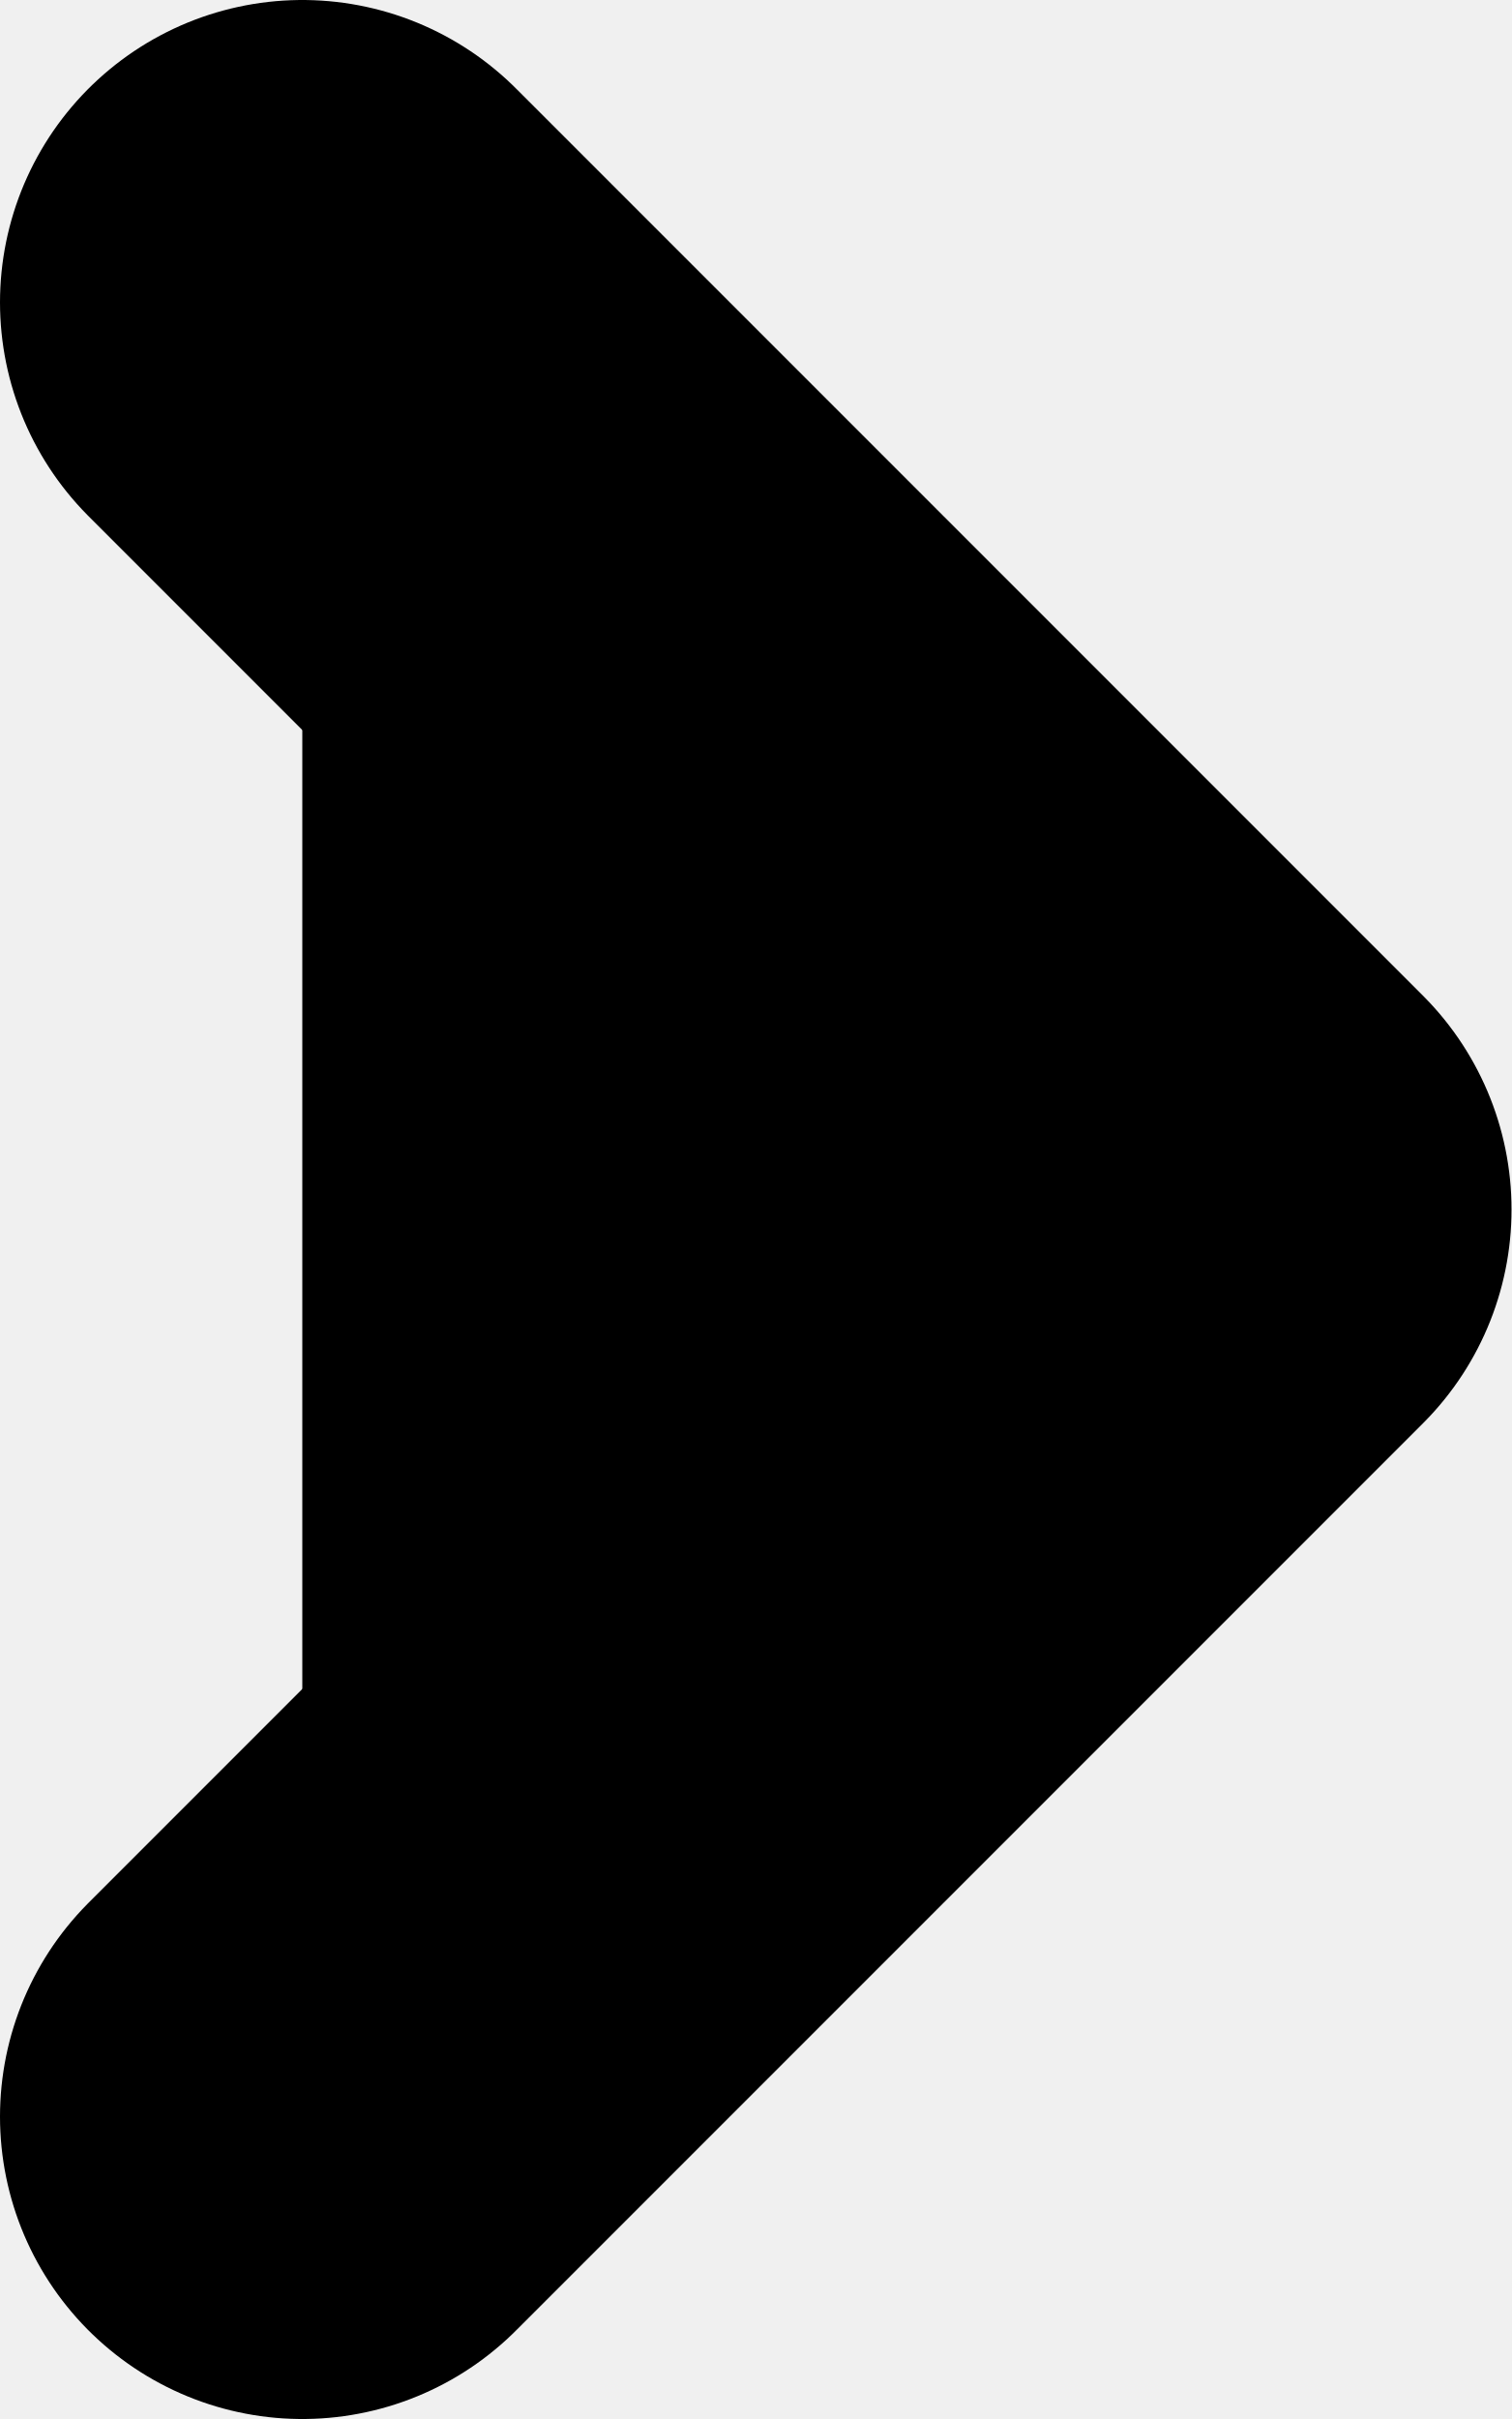
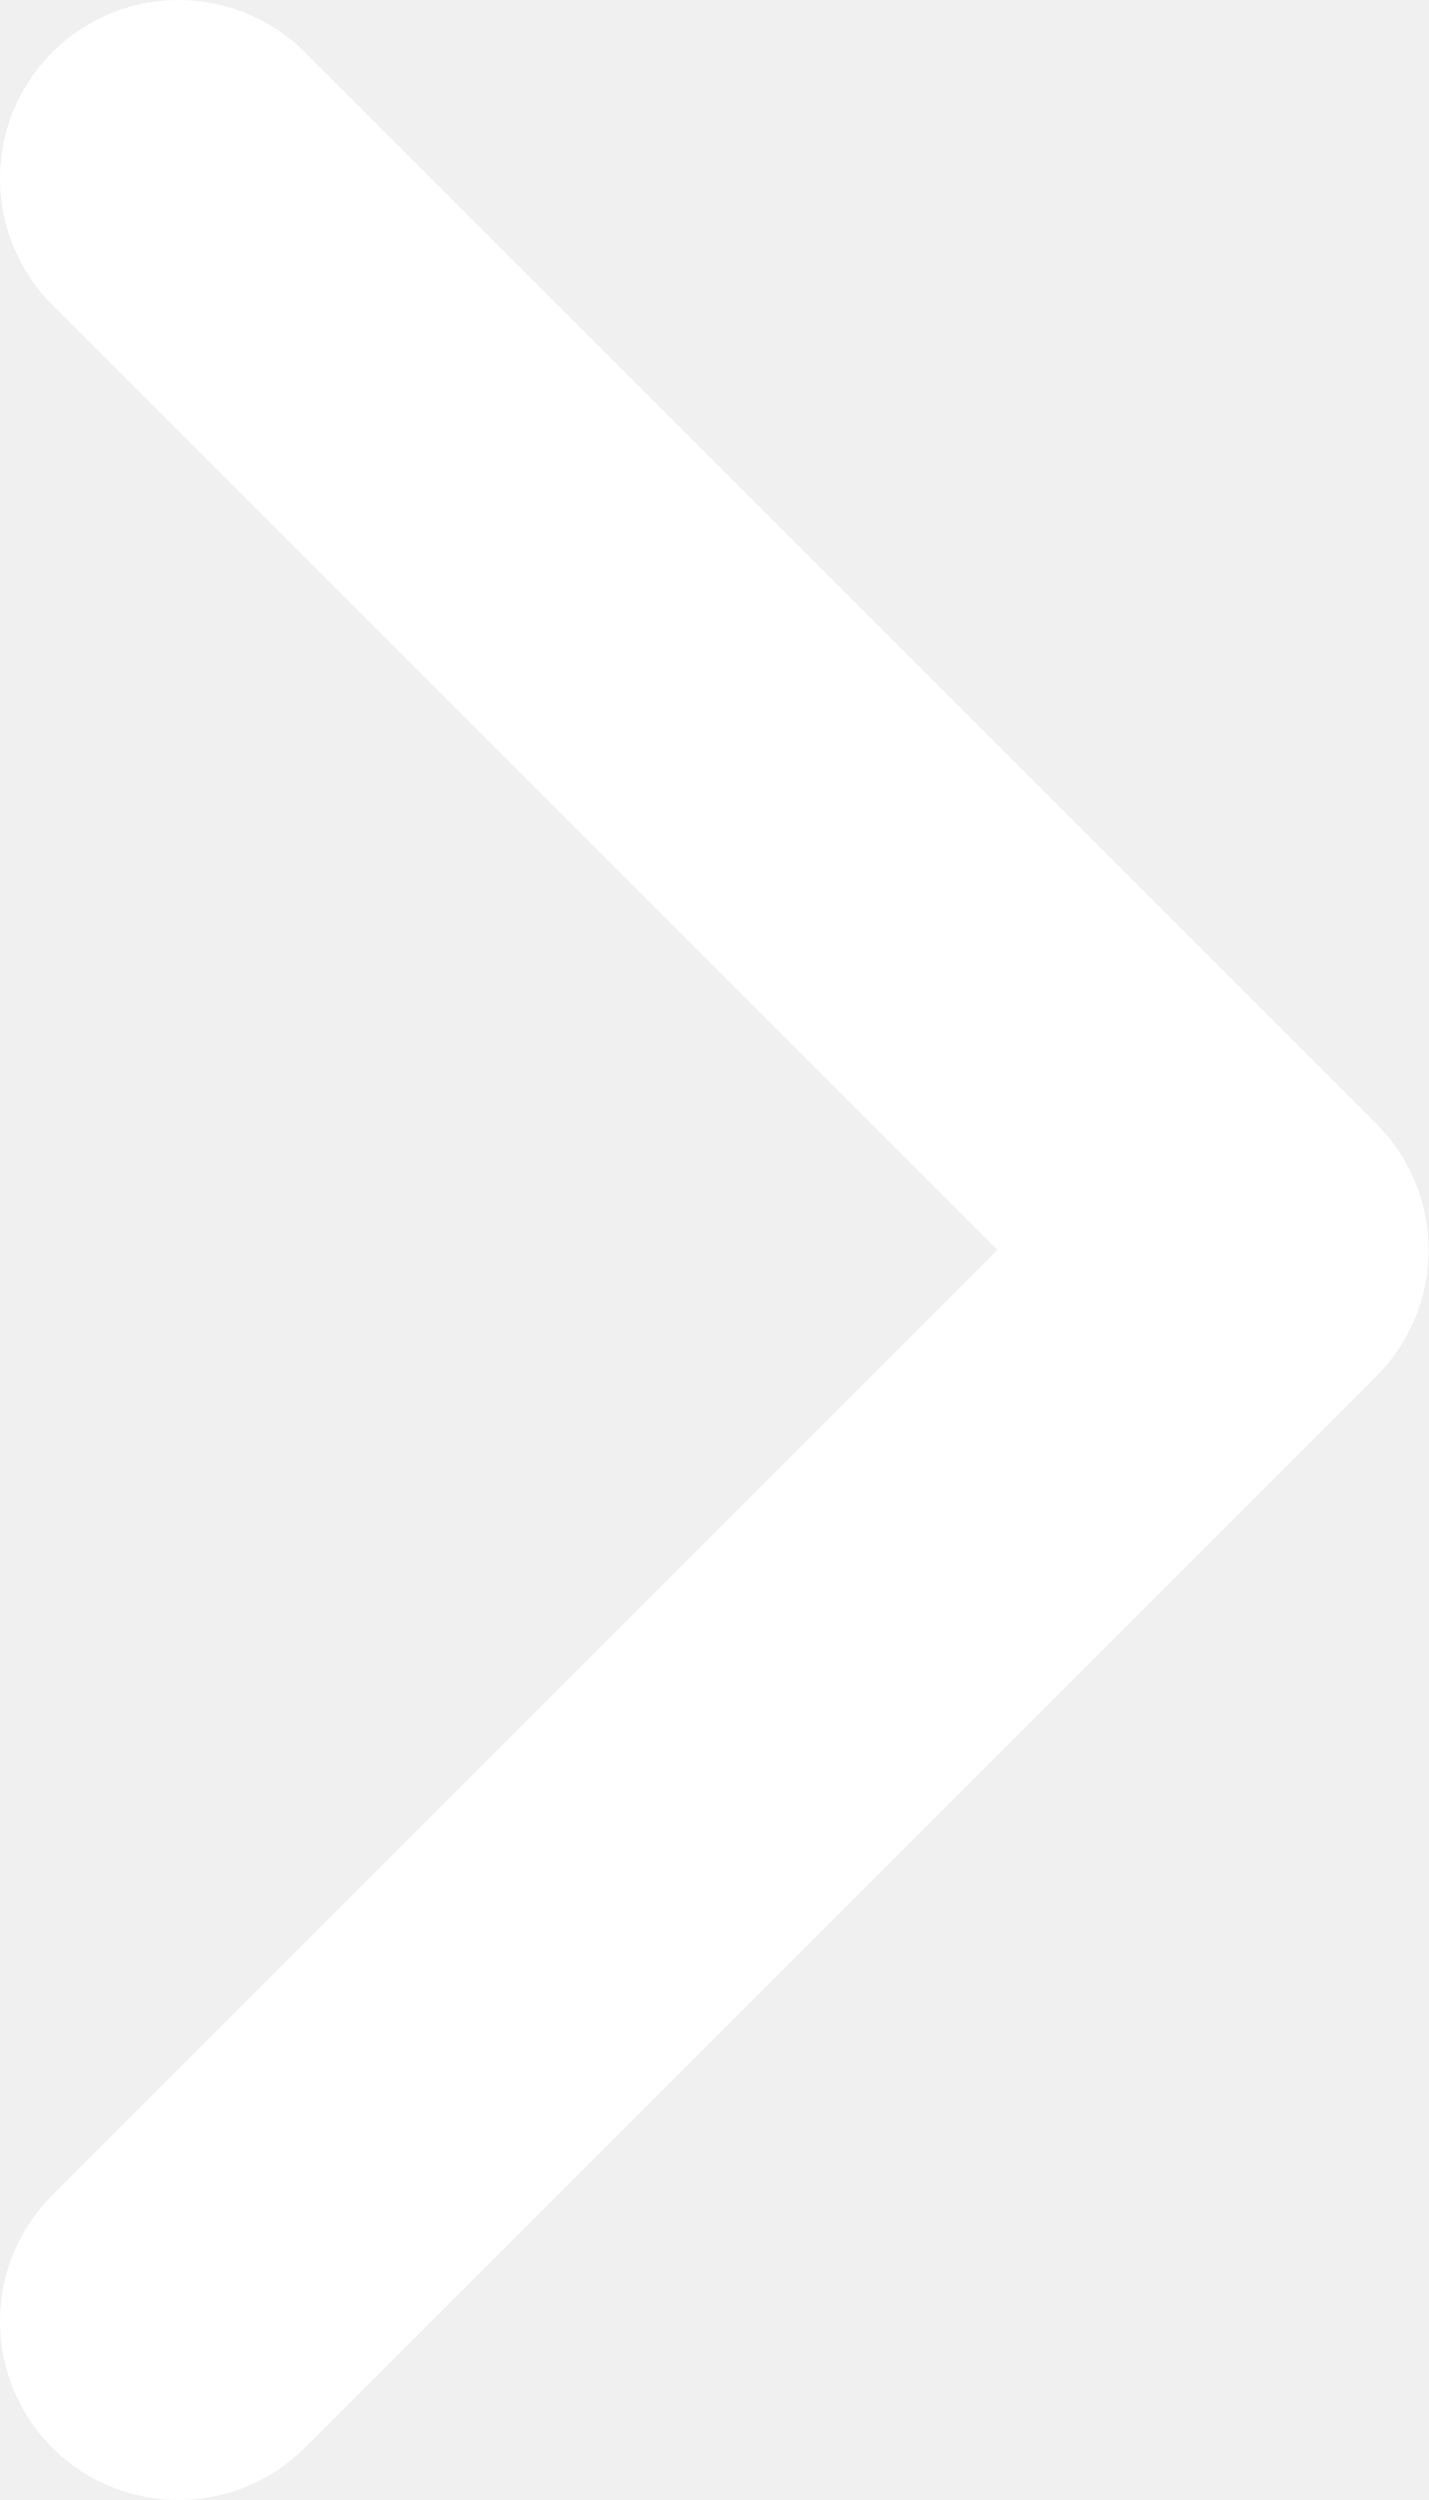
- <svg xmlns="http://www.w3.org/2000/svg" width="5" height="8" viewBox="0 0 5 8" fill="currentColor">
-   <path d="M1 7L4 4L1 1" stroke="currentColor" stroke-width="2" stroke-linecap="round" stroke-linejoin="round" />
+ <svg xmlns="http://www.w3.org/2000/svg" width="8" height="14" viewBox="0 0 8 14" fill="none">
+   <path d="M1 13L7 7L1 1" stroke="white" stroke-width="2" stroke-linecap="round" stroke-linejoin="round" />
</svg>
